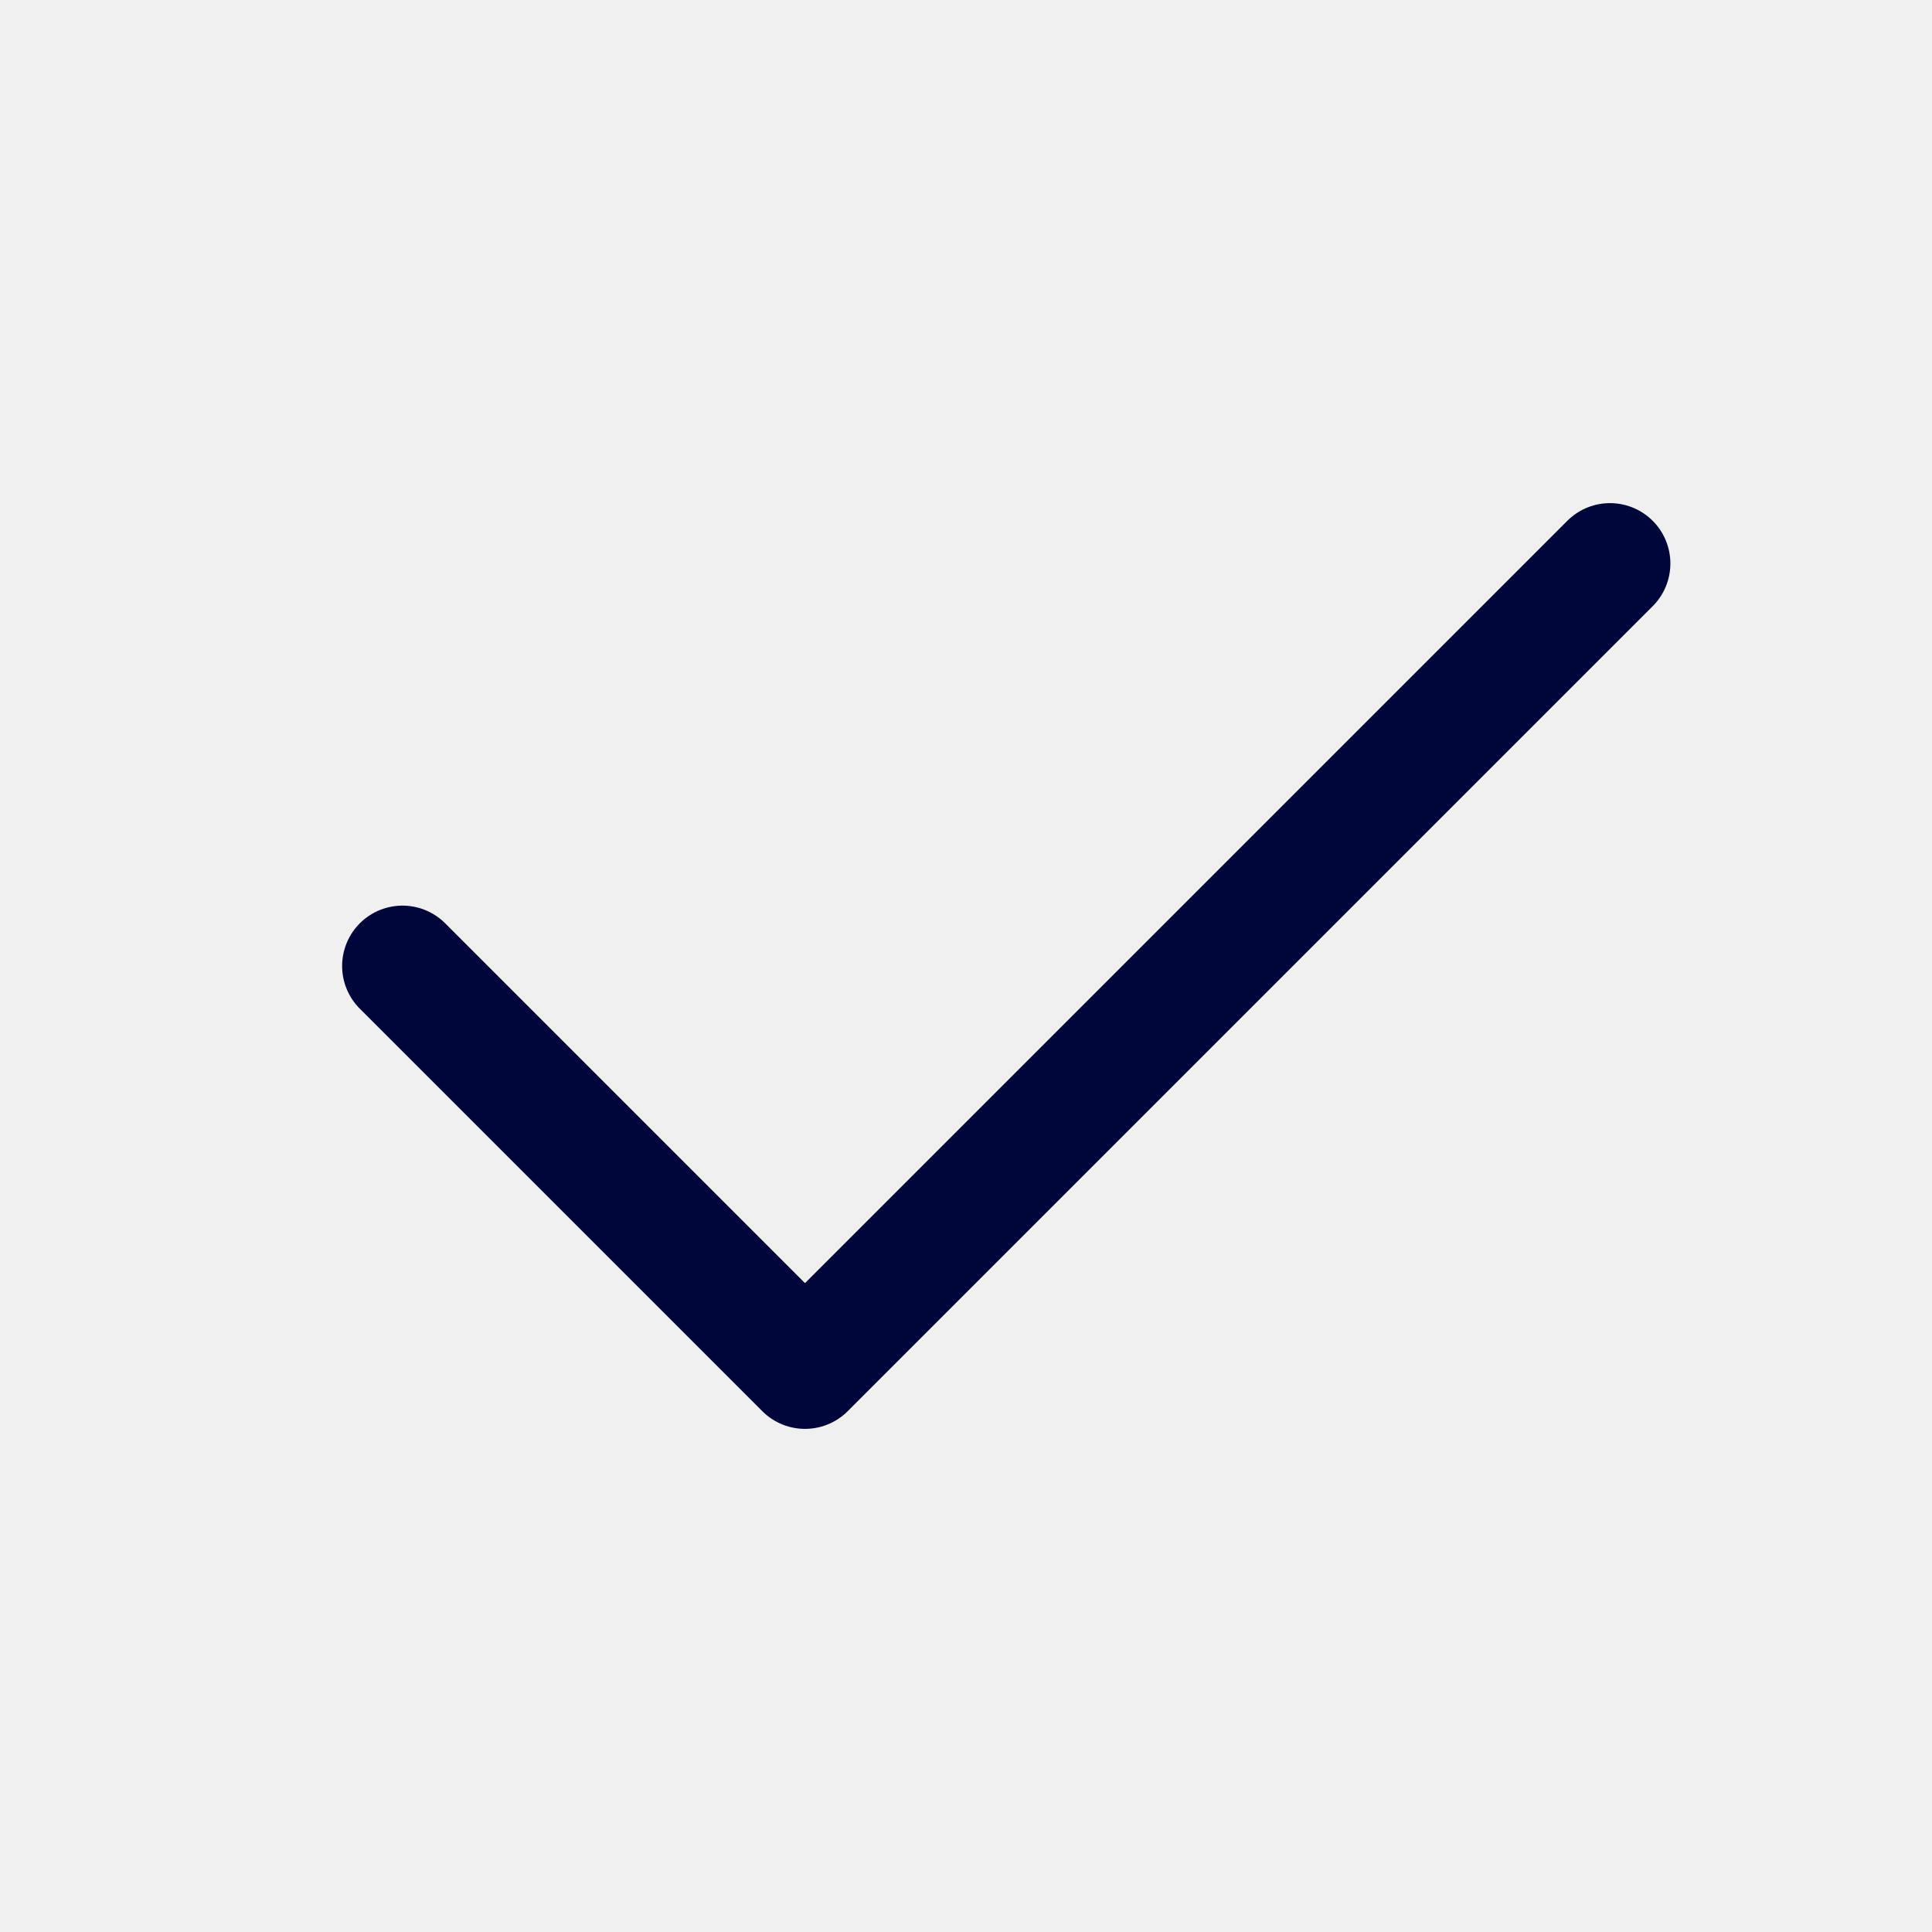
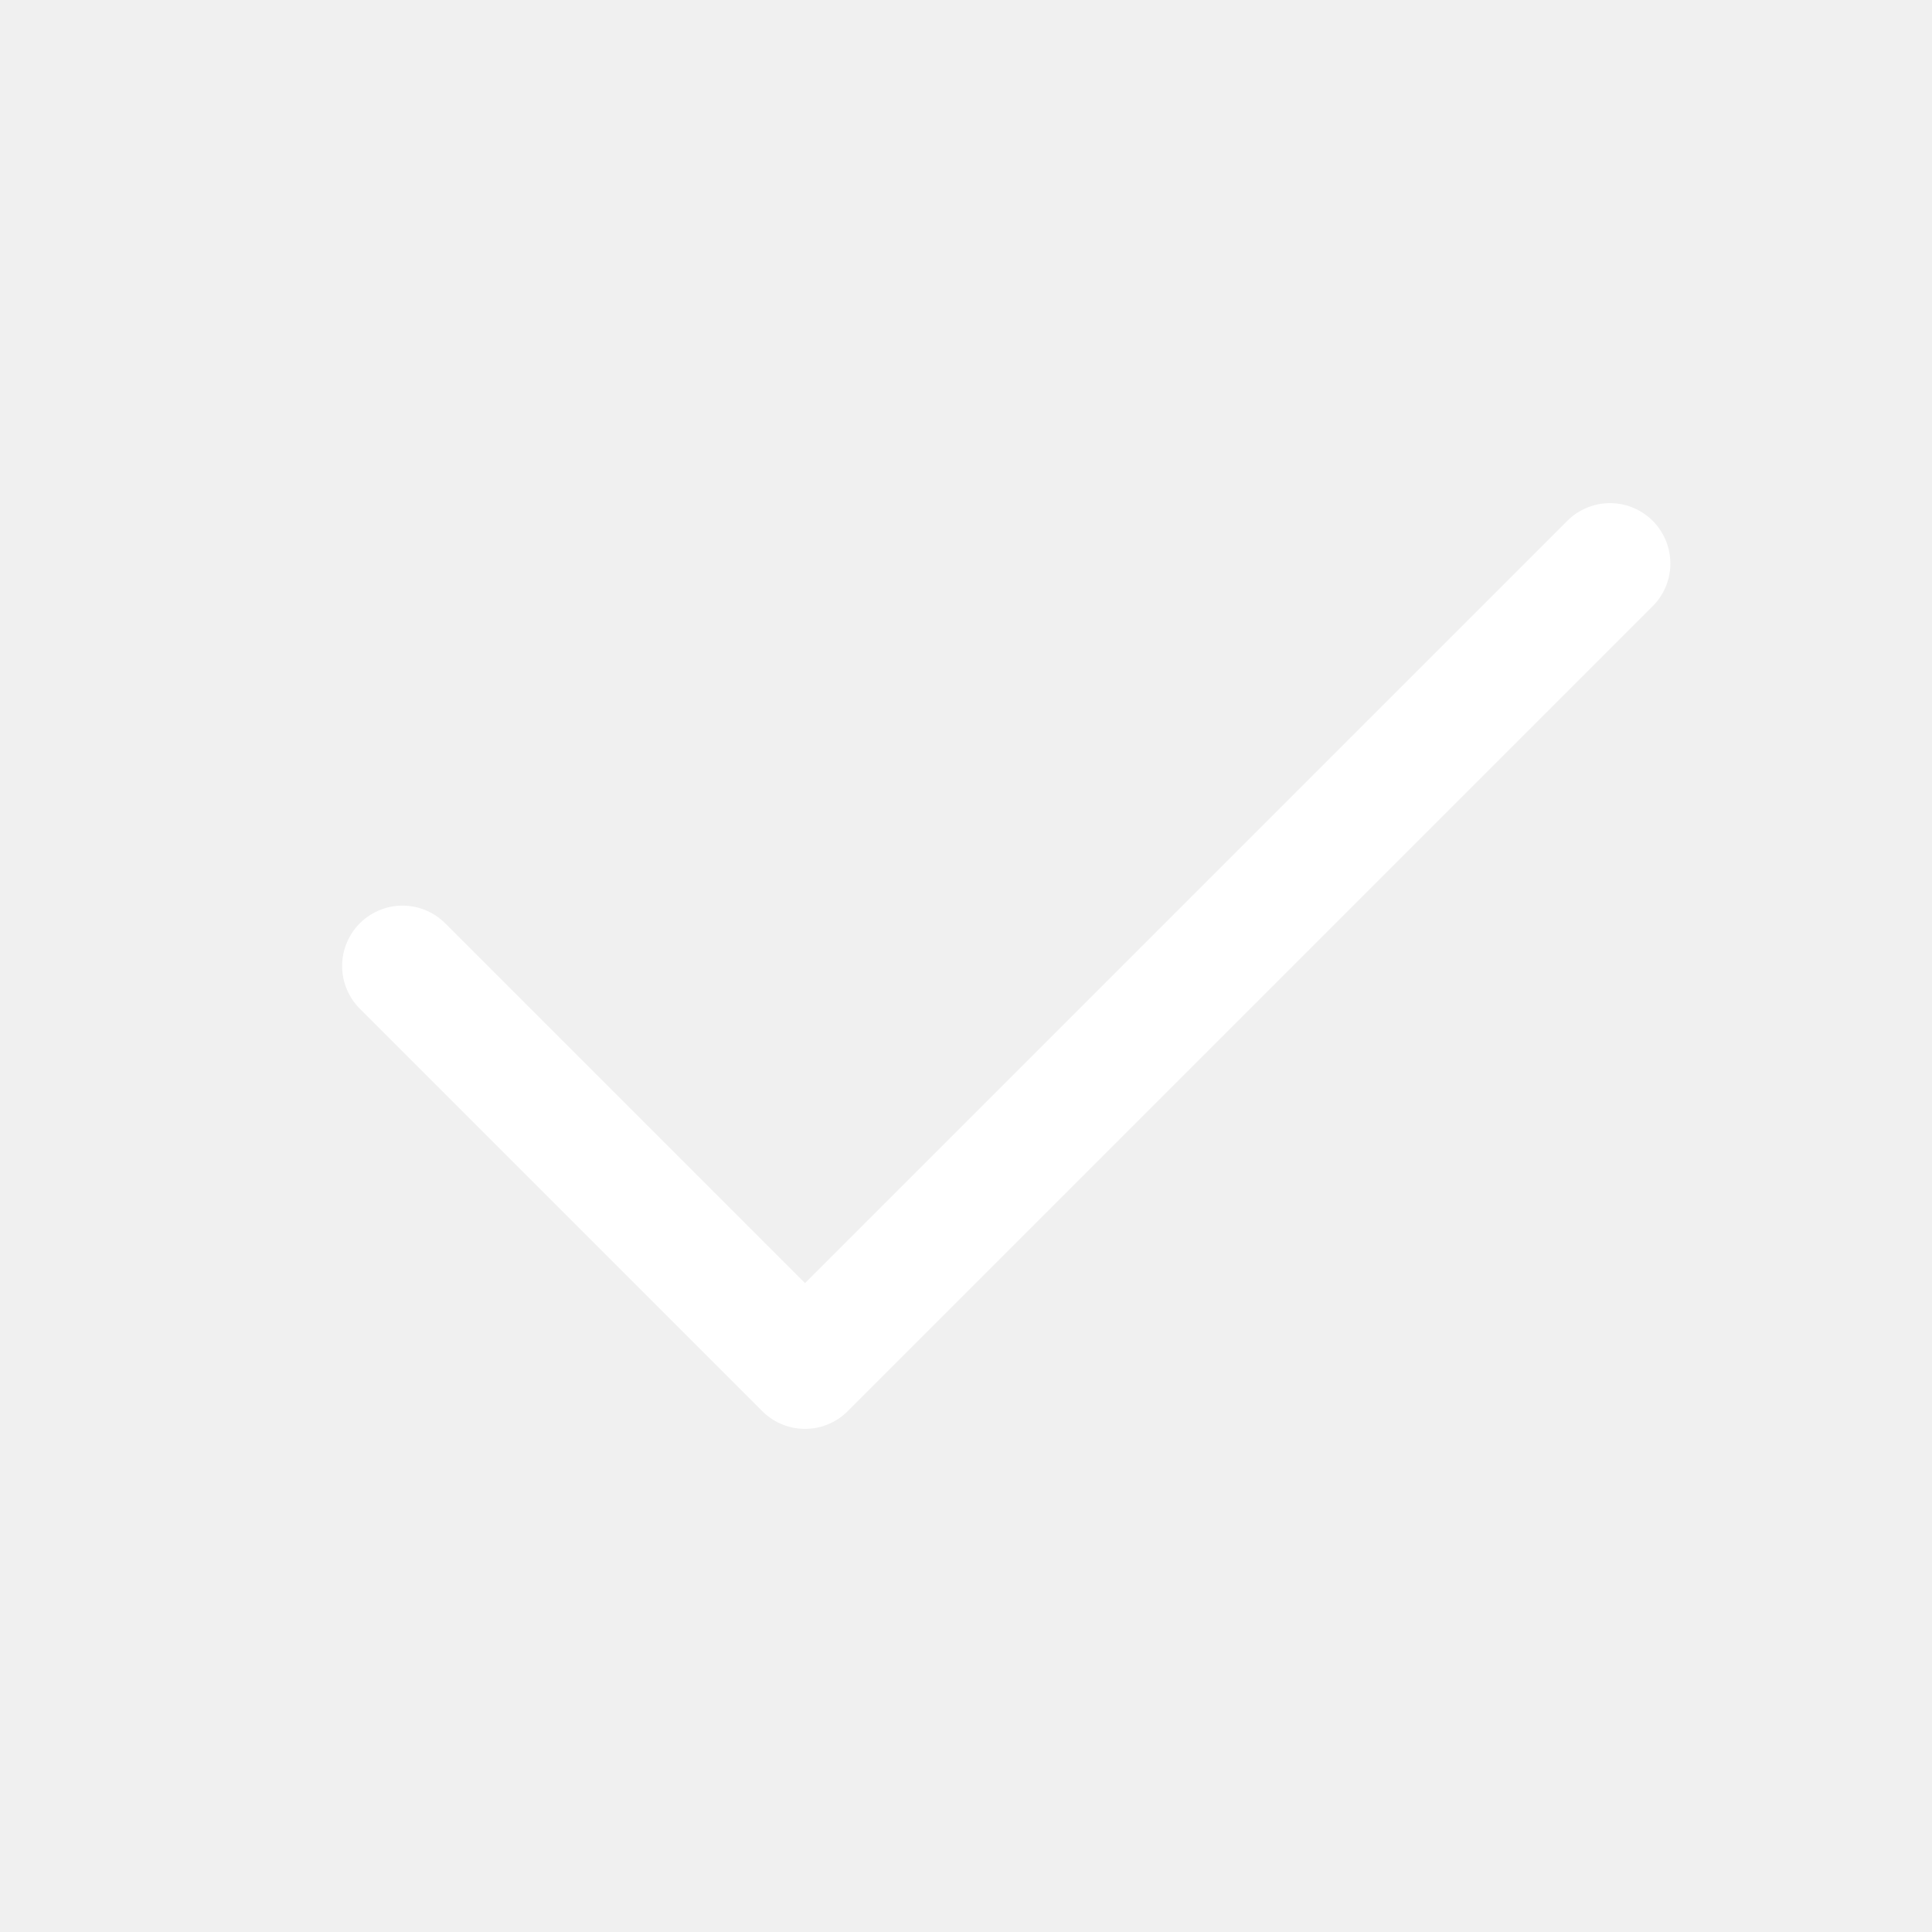
<svg xmlns="http://www.w3.org/2000/svg" width="24" height="24" viewBox="0 0 24 24" fill="none">
-   <path d="M5 12L10 17L20 7" stroke="#000639" stroke-width="1.5" stroke-linecap="round" stroke-linejoin="round" />
+   <path d="M5 12L10 17L20 7" stroke="#fff" stroke-width="1.5" stroke-linecap="round" stroke-linejoin="round" />
</svg>
